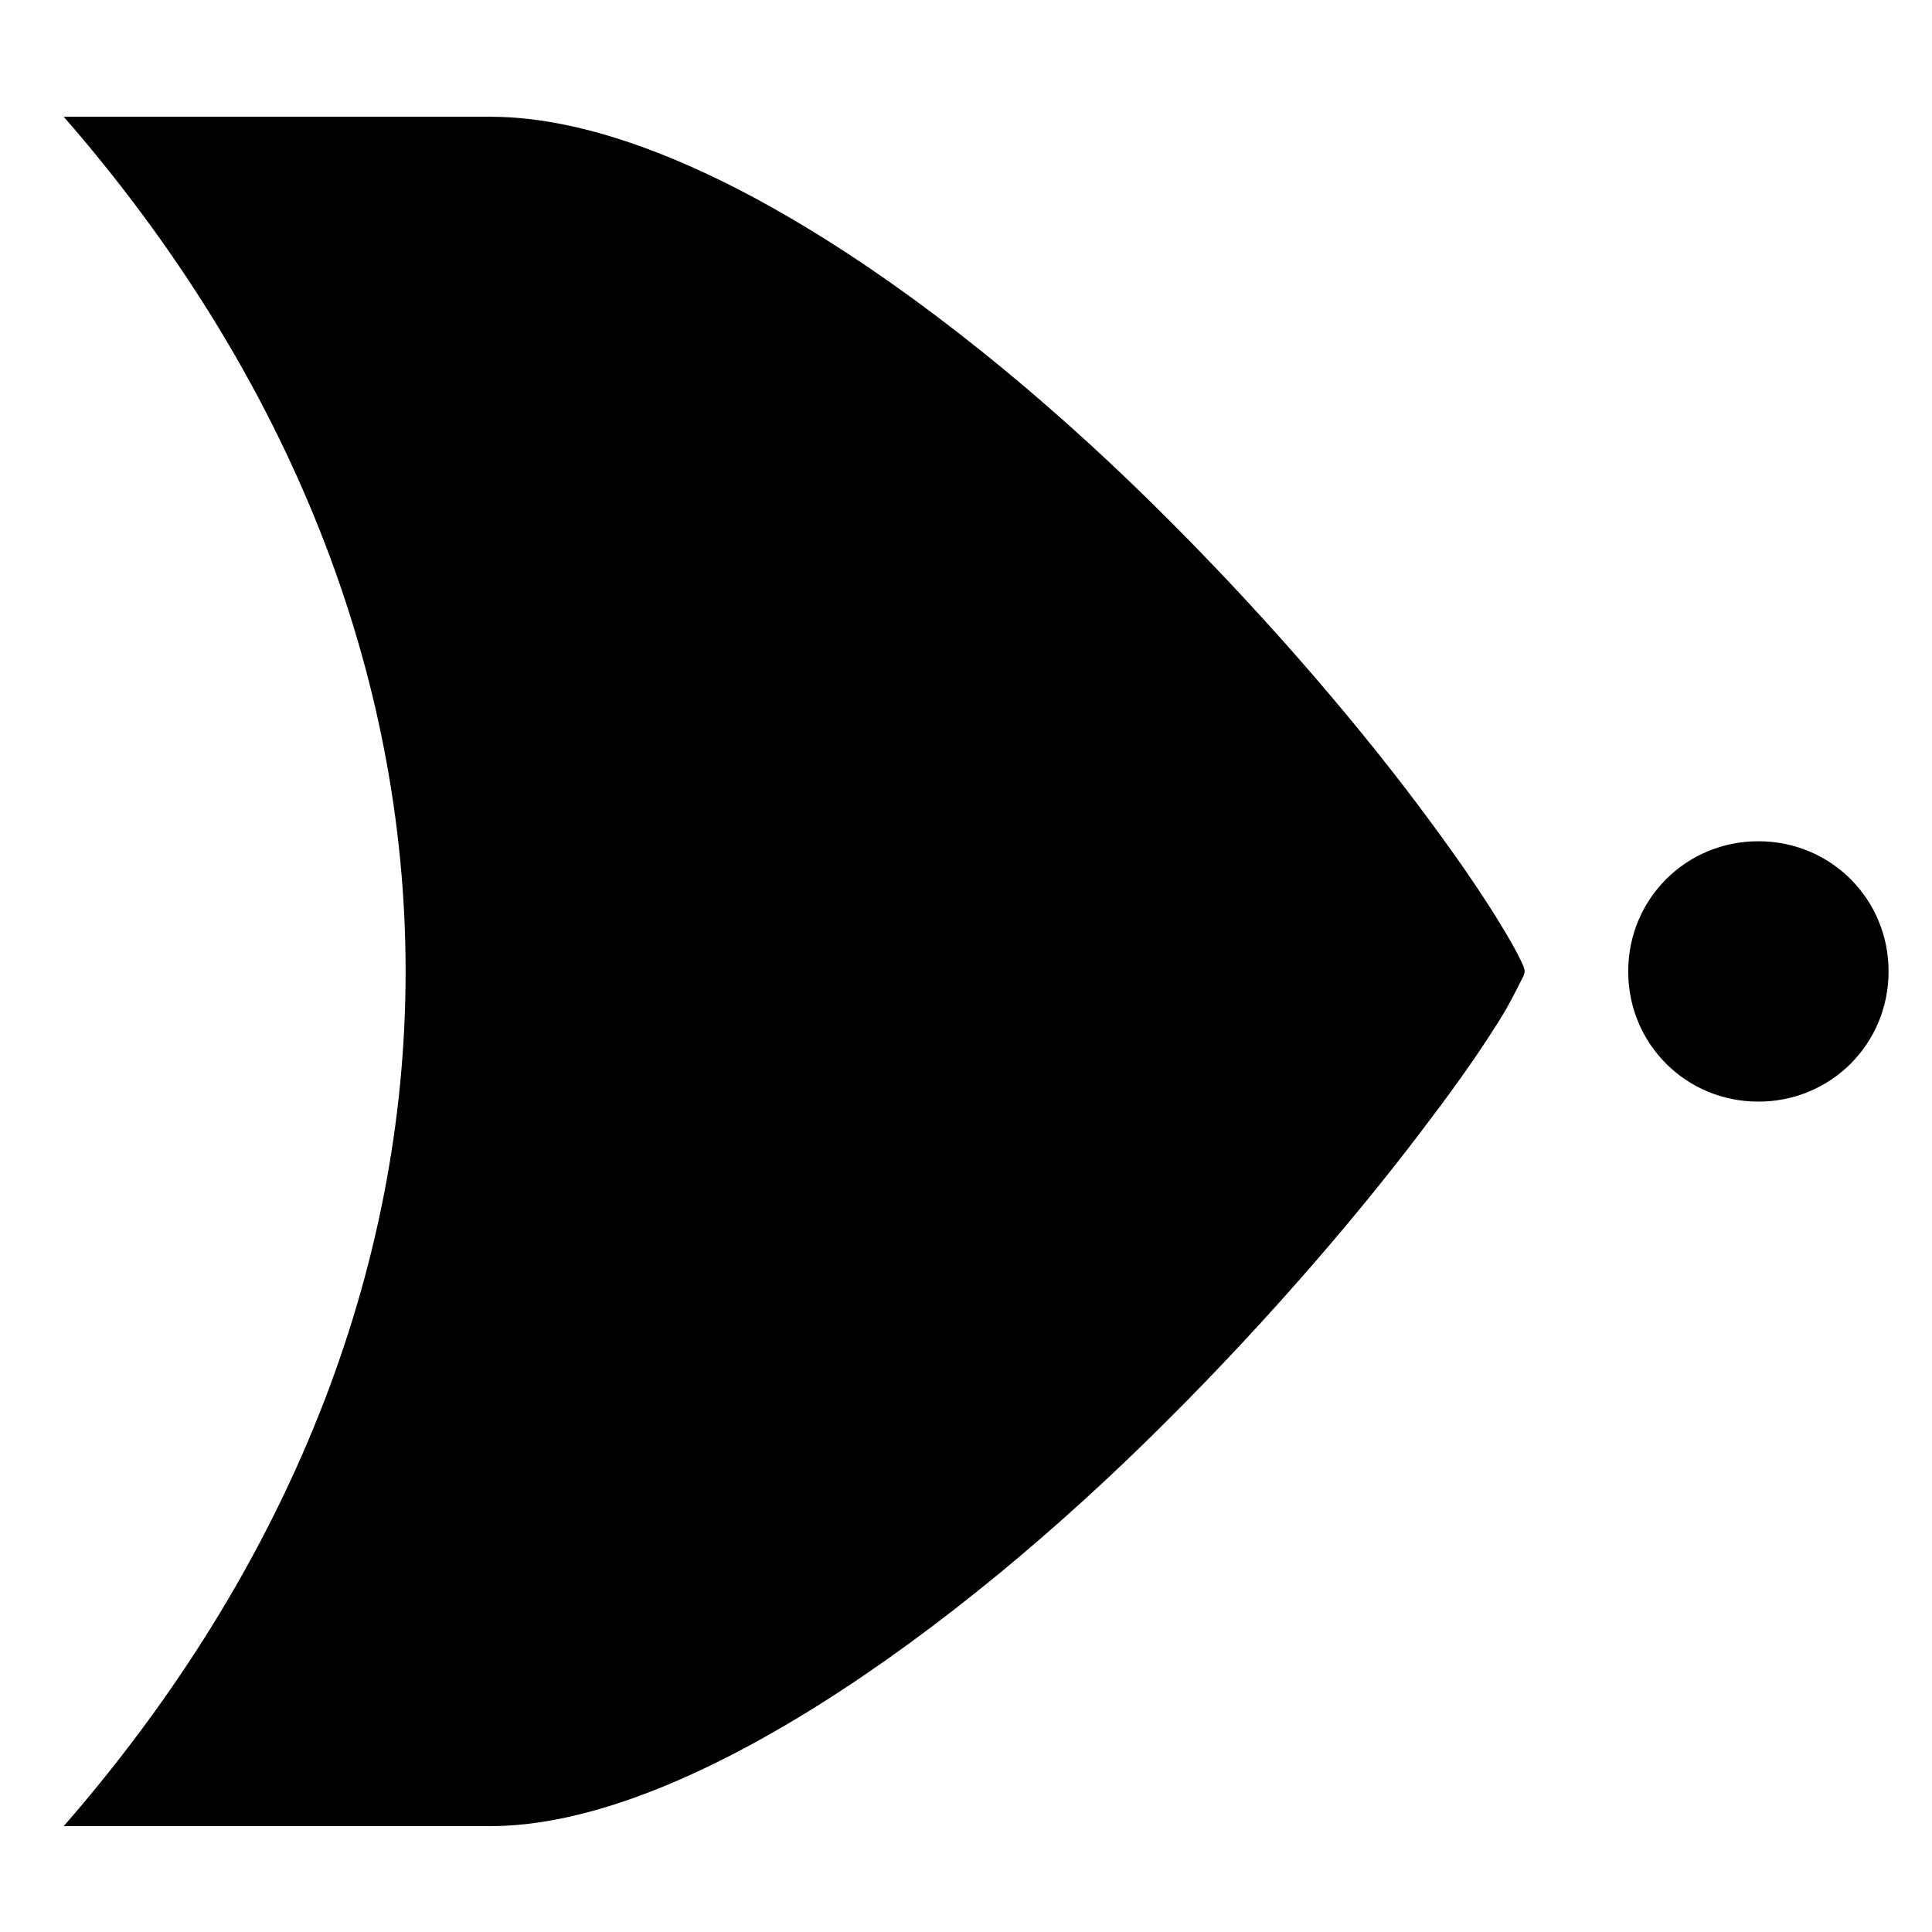
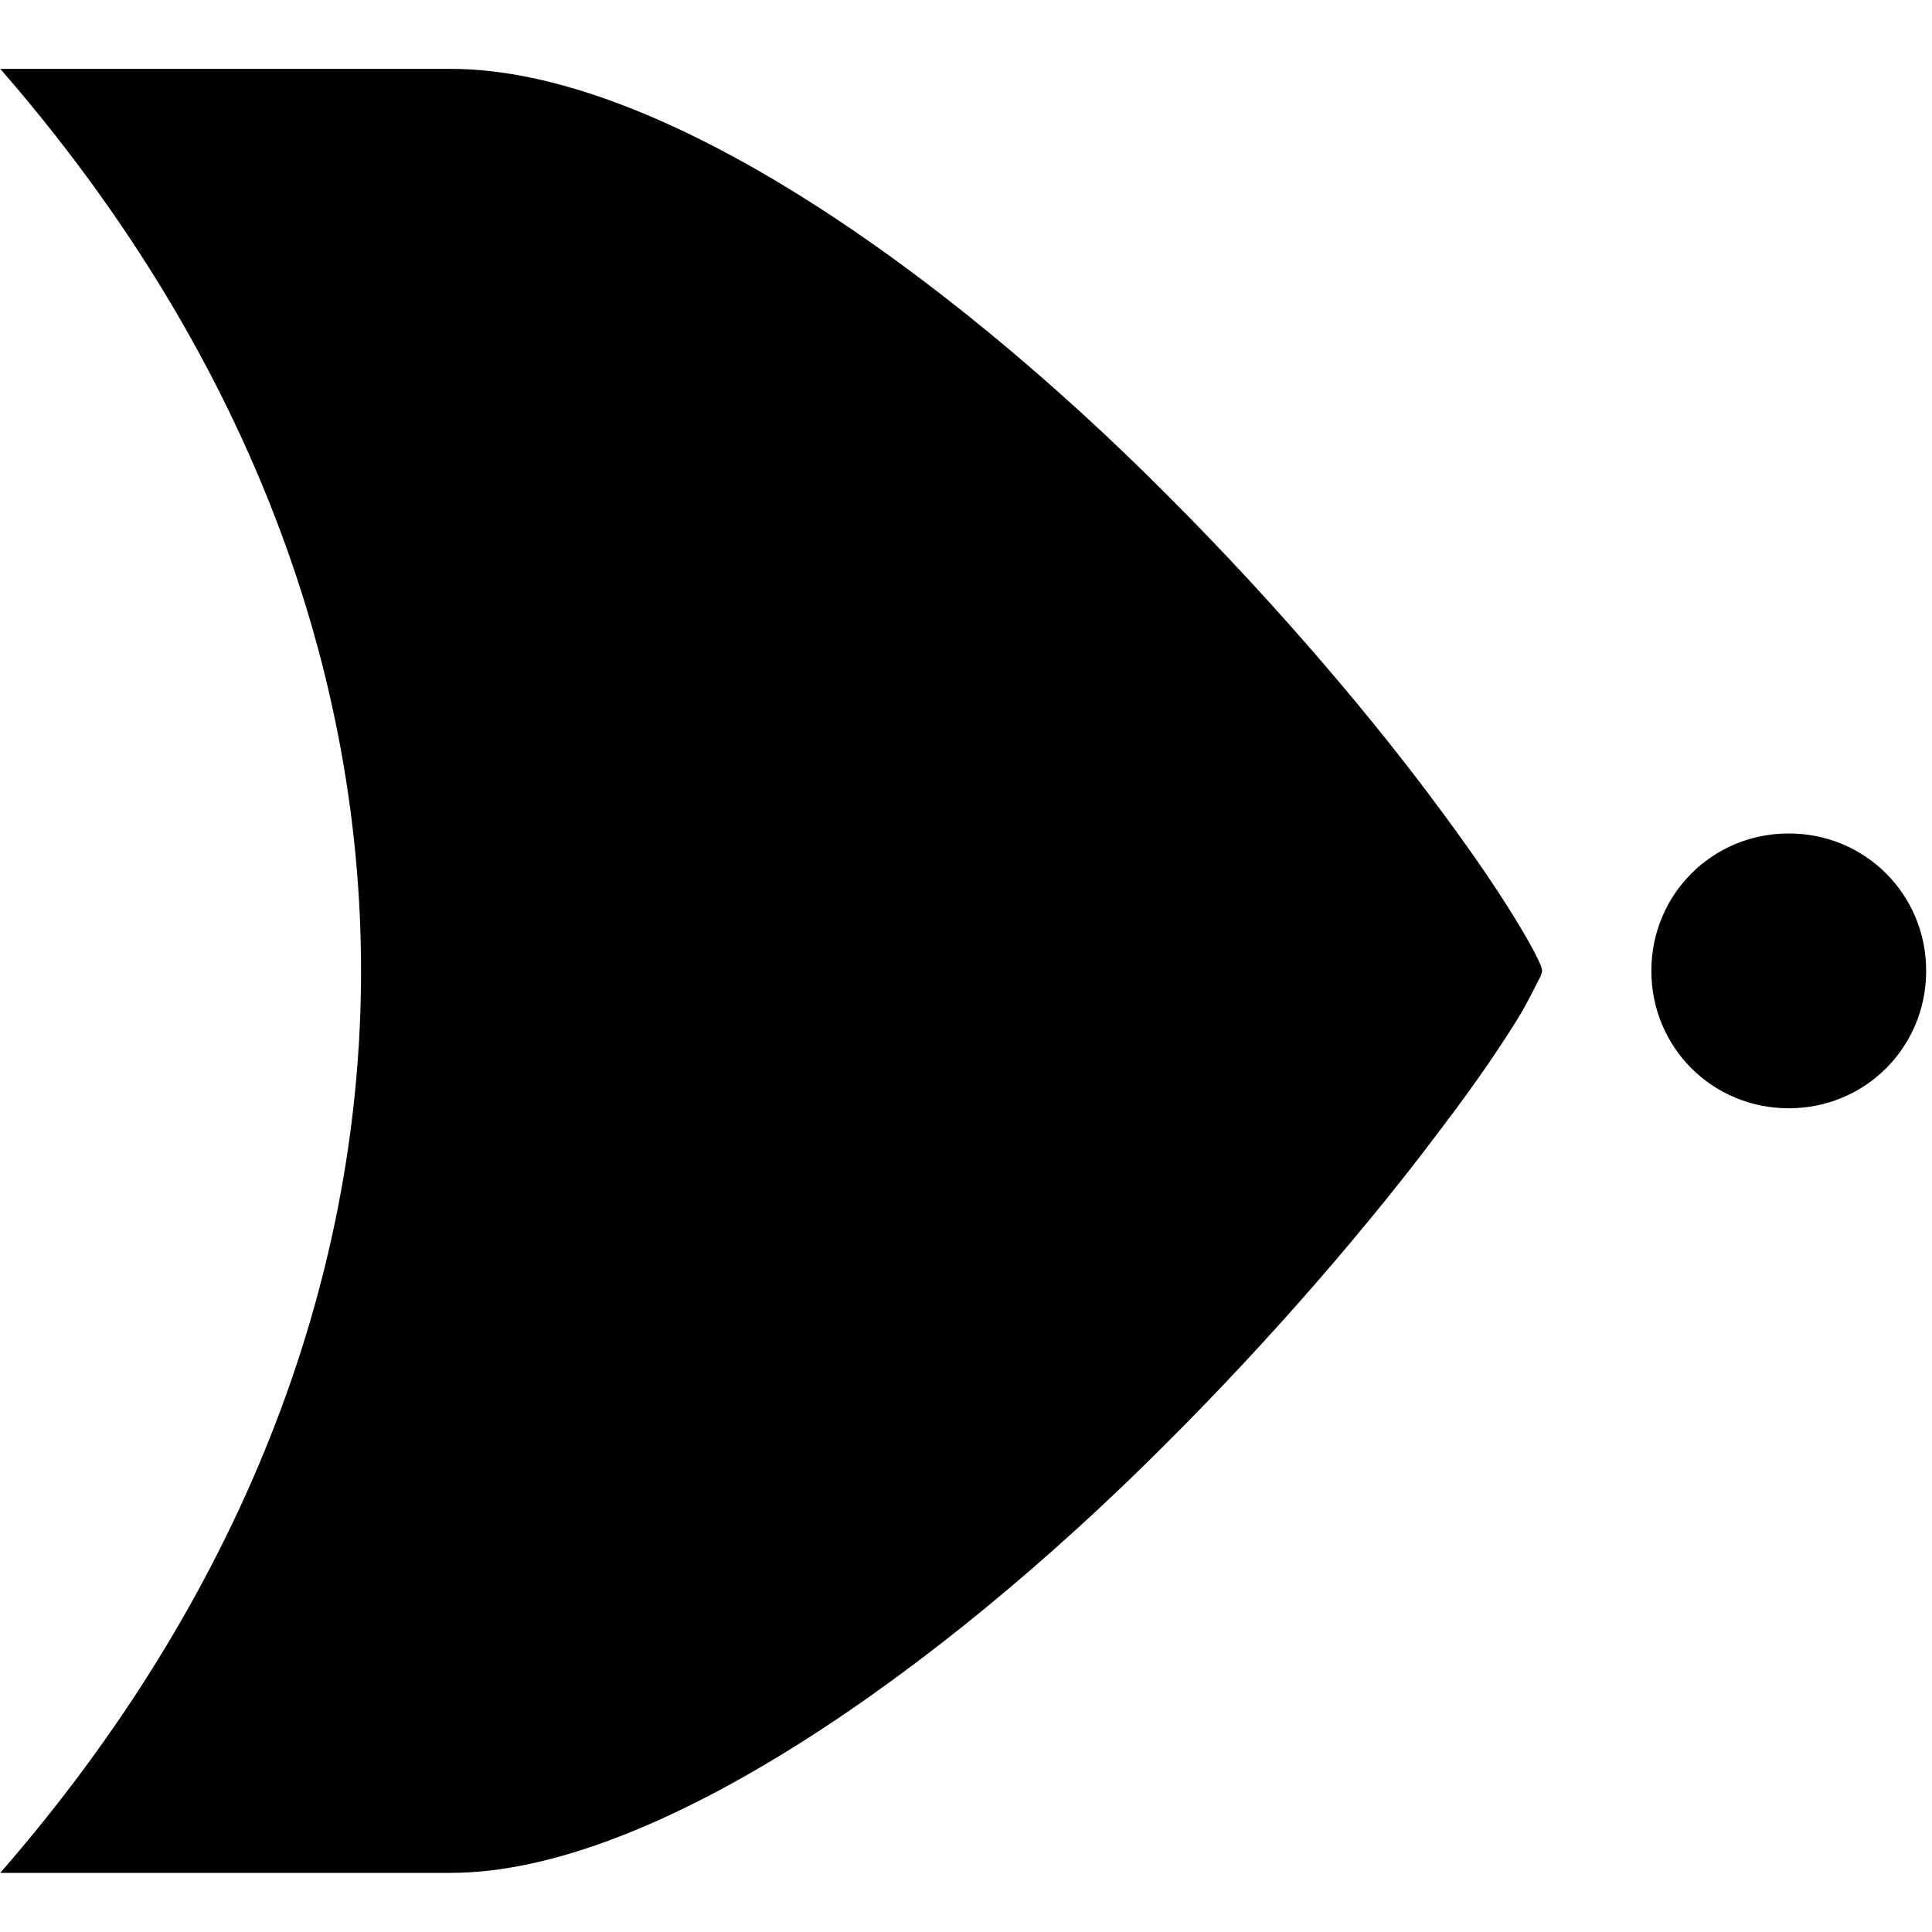
- <svg xmlns="http://www.w3.org/2000/svg" viewBox="0 0 341.333 341.333" version="1.1" id="svg6" width="512" height="512">
+ <svg xmlns="http://www.w3.org/2000/svg" viewBox="0 0 50 50" version="1.1" id="svg6" width="50" height="50">
  <defs id="defs10" />
  <g class="" id="g4">
-     <path d="m 11.261,20.627 c 40,45.9 60.4,98.4 60.4,151 0,52.6 -20.4,105.1 -60.4,151 h 75.4 c 34.1,0 81.9,-34 119.3,-71.4 18.7,-18.6 35.1,-37.9 46.6,-53.3 5.8,-7.6 10.4,-14.4 13.4,-19.4 1.4,-2.5 2.5,-4.7 3.2,-6.1 0.1,-0.4 0.2,-0.5 0.2,-0.8 0,-0.3 -0.1,-0.5 -0.2,-0.9 -0.6,-1.4 -1.7,-3.5 -3.2,-6 -3,-5.1 -7.5,-11.8 -13.2,-19.5 -11.3,-15.4 -27.5,-34.6 -46.1,-53.2 -37.2,-37.4 -84.9,-71.4 -120,-71.4 z M 310.661,148.627 c -12.8,0 -23,10.2 -23,23 0,12.8 10.2,23 23,23 12.8,0 23,-10.2 23,-23 0,-12.8 -10.2,-23 -23,-23 z" fill="#000000" fill-opacity="1" id="path2" />
+     <path d="M 0.007,1.782 C 6.191,8.878 9.344,16.994 9.344,25.126 c 0,8.132 -3.154,16.248 -9.338,23.344 H 11.663 c 5.272,0 12.661,-5.256 18.443,-11.038 2.891,-2.876 5.426,-5.859 7.204,-8.24 0.897,-1.175 1.608,-2.226 2.072,-2.999 0.216,-0.386 0.386,-0.727 0.495,-0.943 0.015,-0.062 0.031,-0.077 0.031,-0.124 0,-0.046 -0.015,-0.077 -0.031,-0.139 -0.093,-0.216 -0.263,-0.541 -0.495,-0.928 C 38.919,23.271 38.223,22.235 37.342,21.044 35.595,18.664 33.091,15.695 30.215,12.82 24.464,7.038 17.09,1.782 11.663,1.782 Z M 46.293,21.57 c -1.979,0 -3.556,1.577 -3.556,3.556 0,1.979 1.577,3.556 3.556,3.556 1.979,0 3.556,-1.577 3.556,-3.556 0,-1.979 -1.577,-3.556 -3.556,-3.556 z" fill="#000000" fill-opacity="1" id="path2" style="stroke-width:0.155" />
  </g>
</svg>
